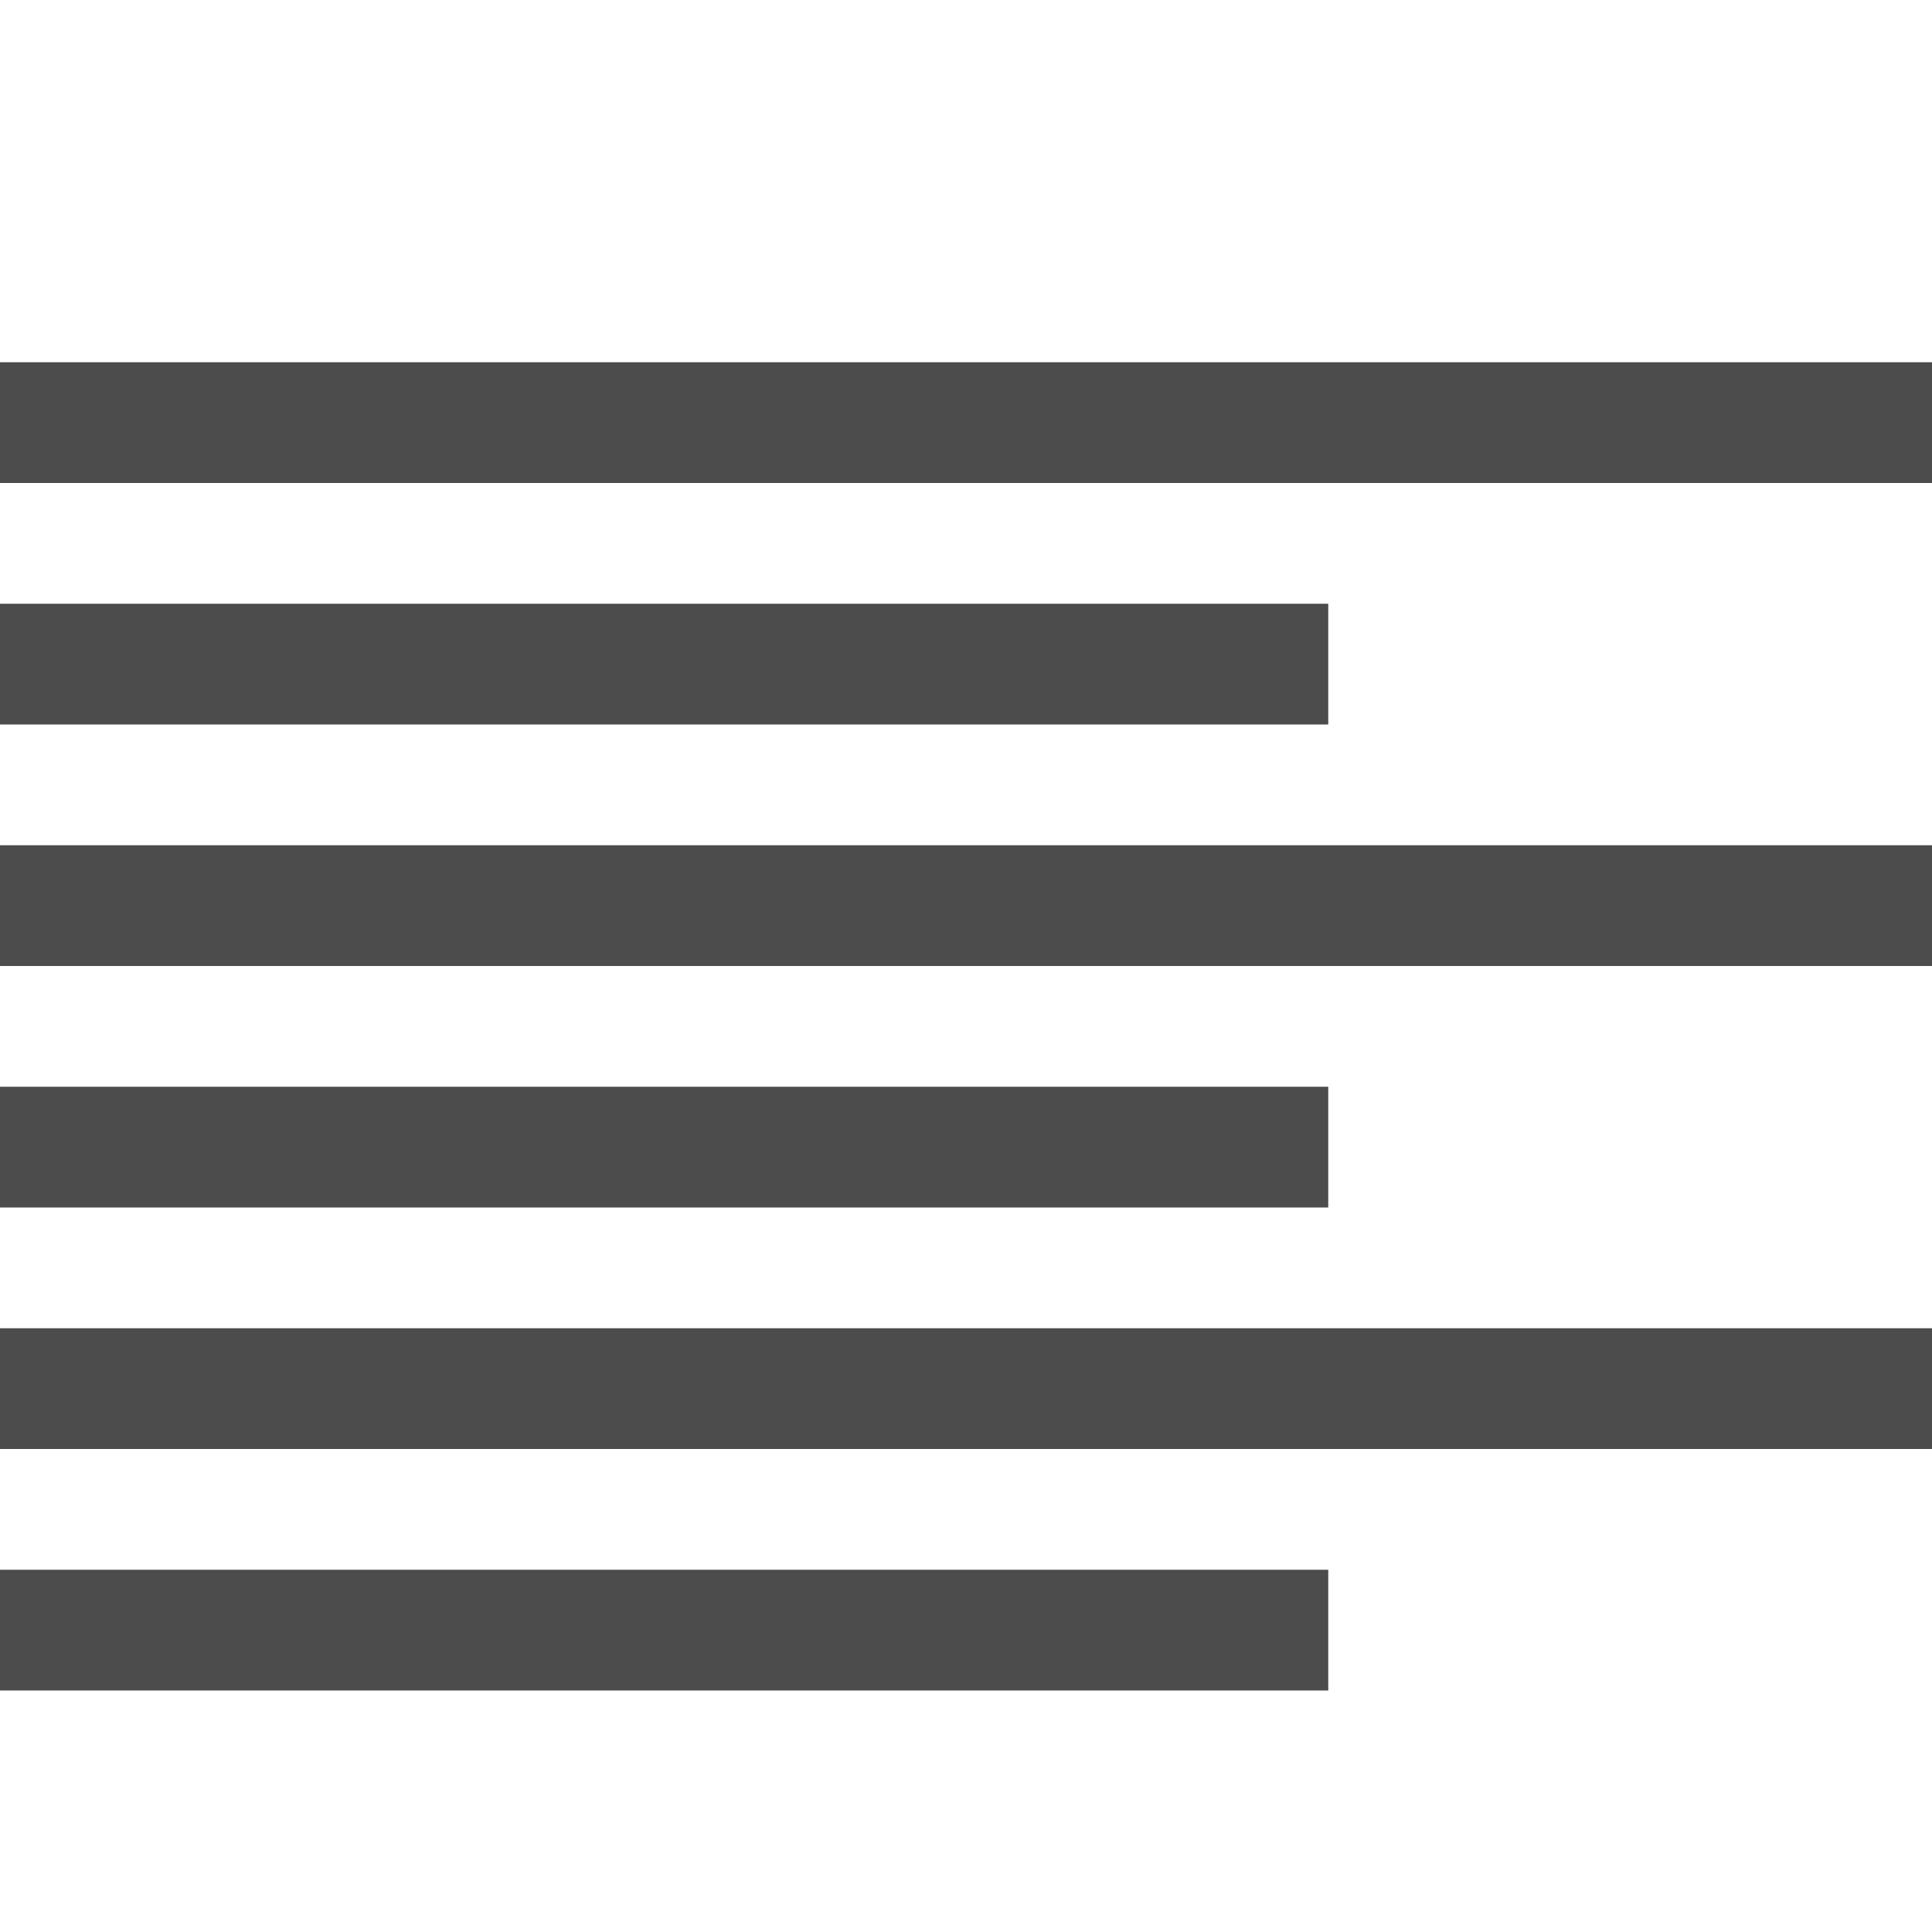
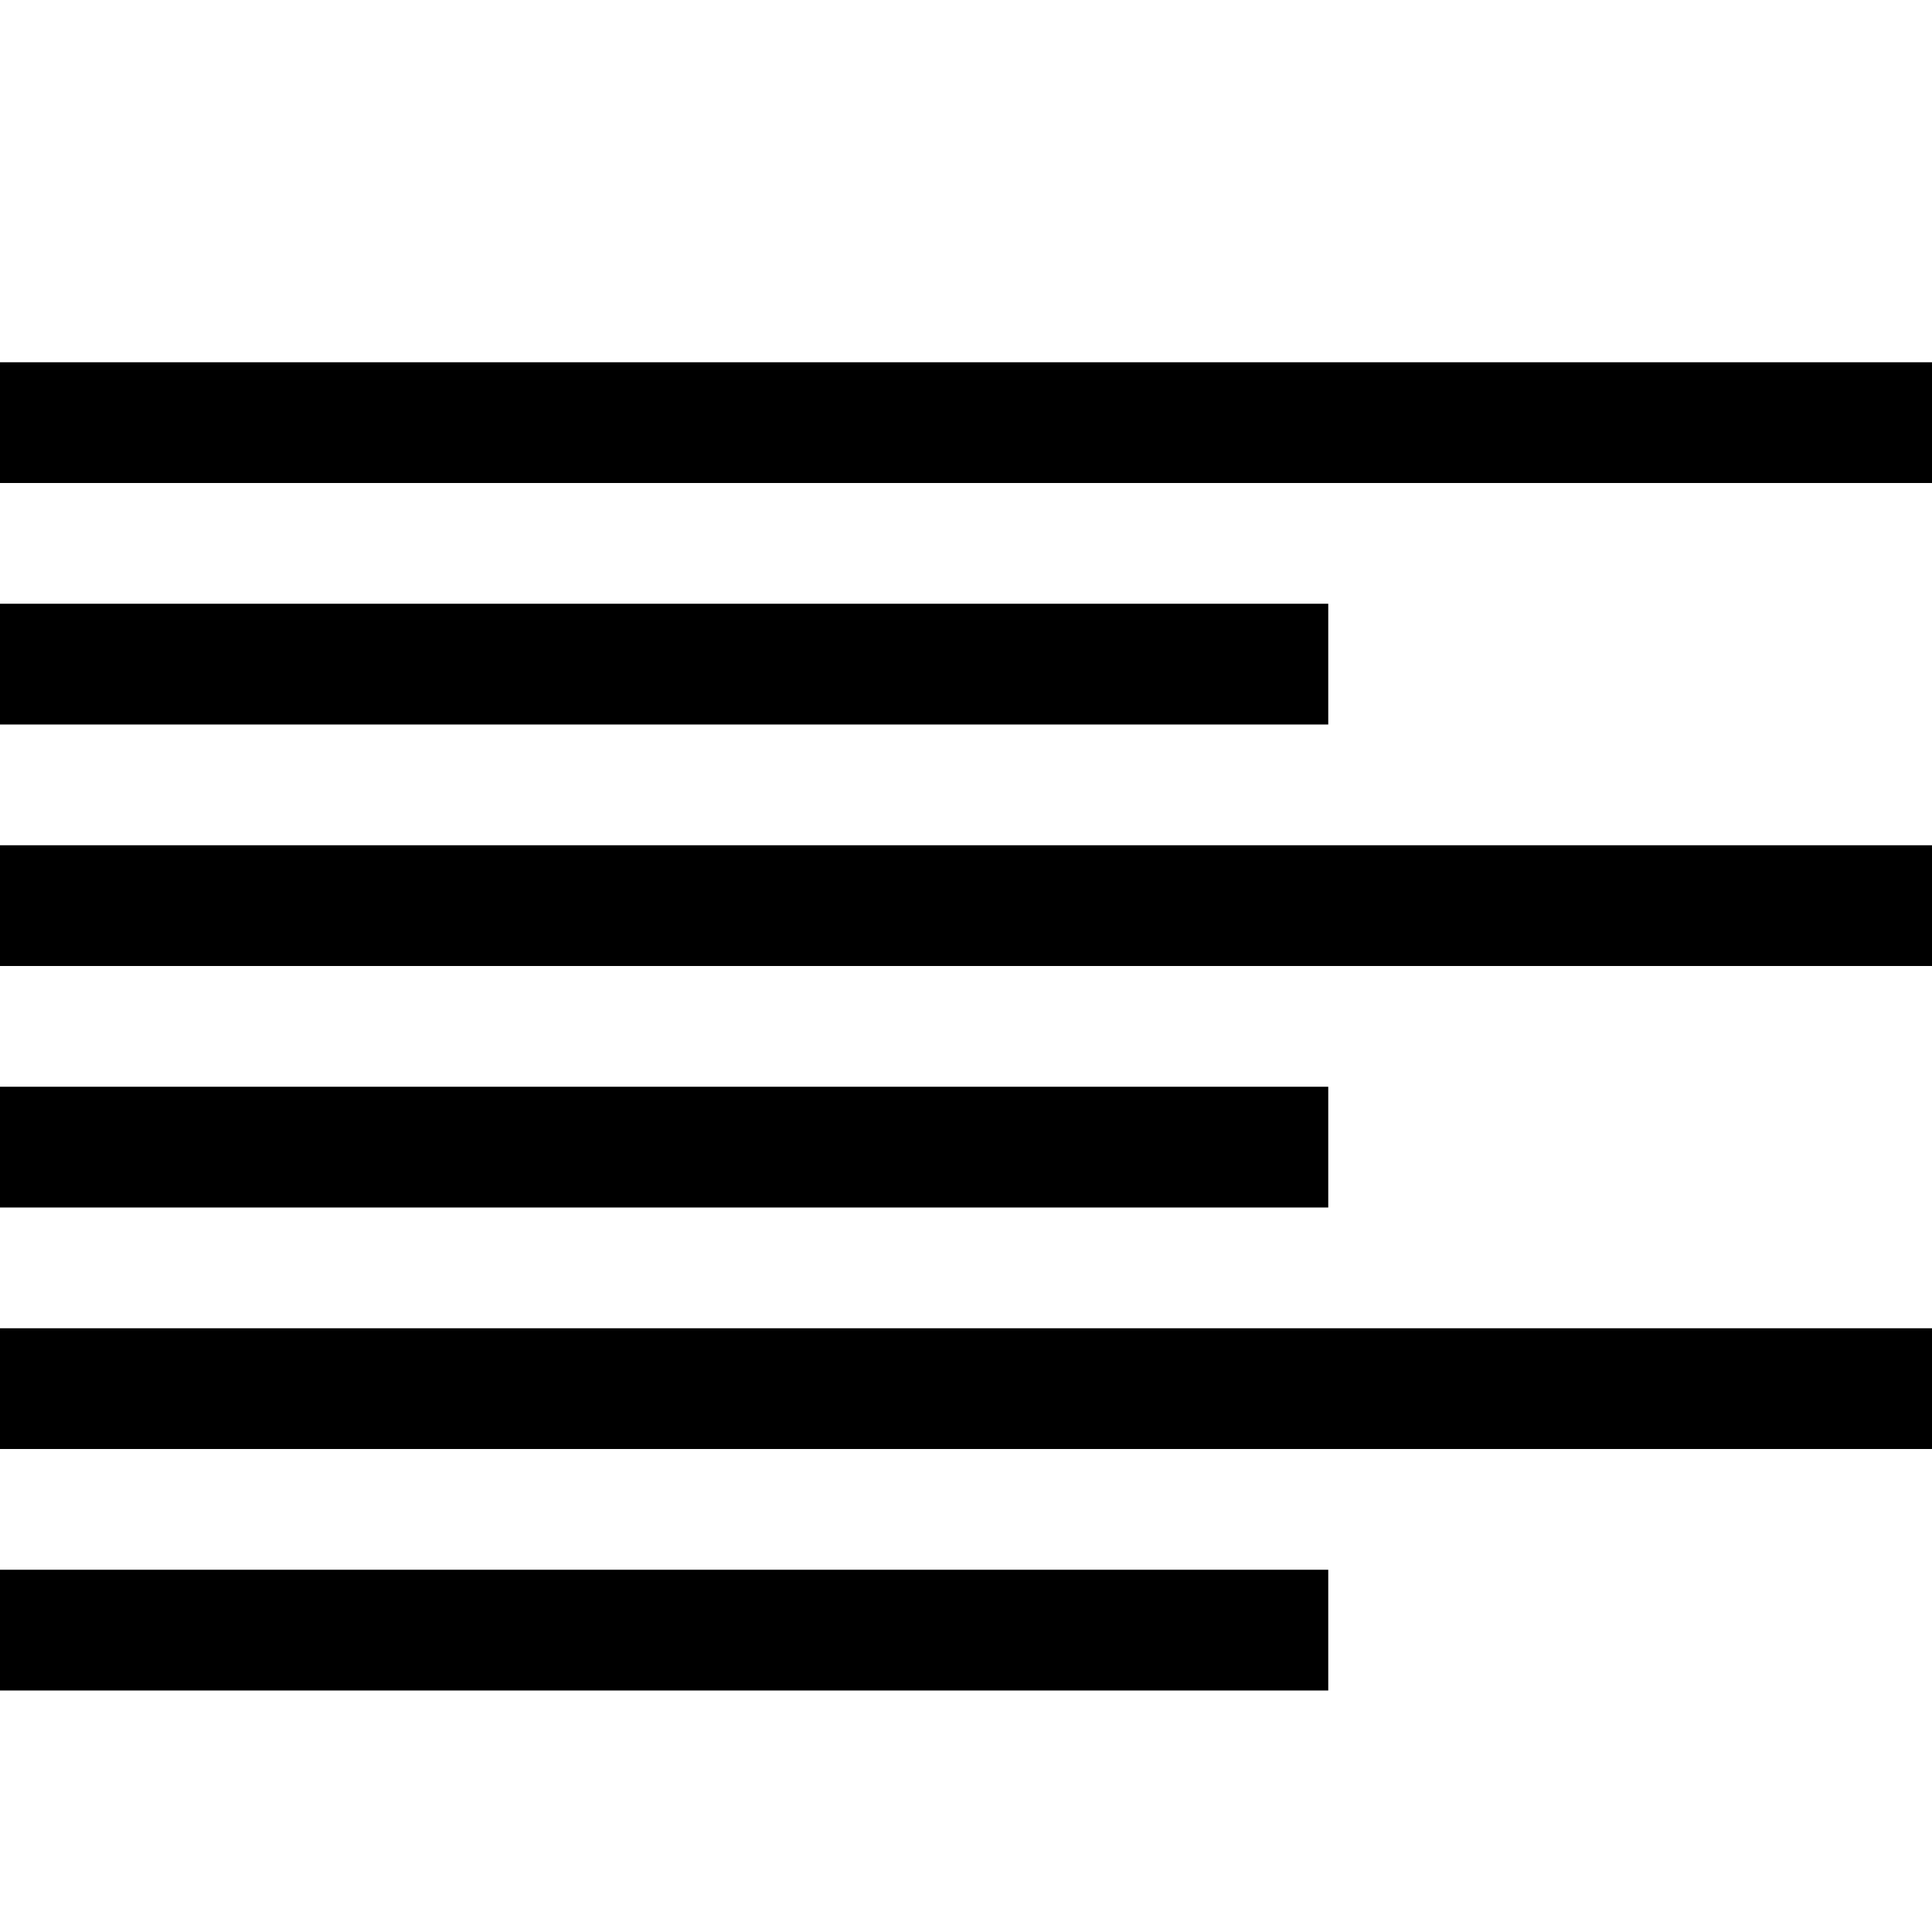
- <svg xmlns="http://www.w3.org/2000/svg" fill="#4c4c4c" viewBox="0 0 512 512">
+ <svg xmlns="http://www.w3.org/2000/svg" fill="#000000" viewBox="0 0 512 512">
  <path d="m0,96h512v32h-512zm0,64h352v32h-352zm0,64h512v32h-512zm0,64h352v32h-352zm0,64h512v32h-512zm0,64h352v32h-352z" />
</svg>
